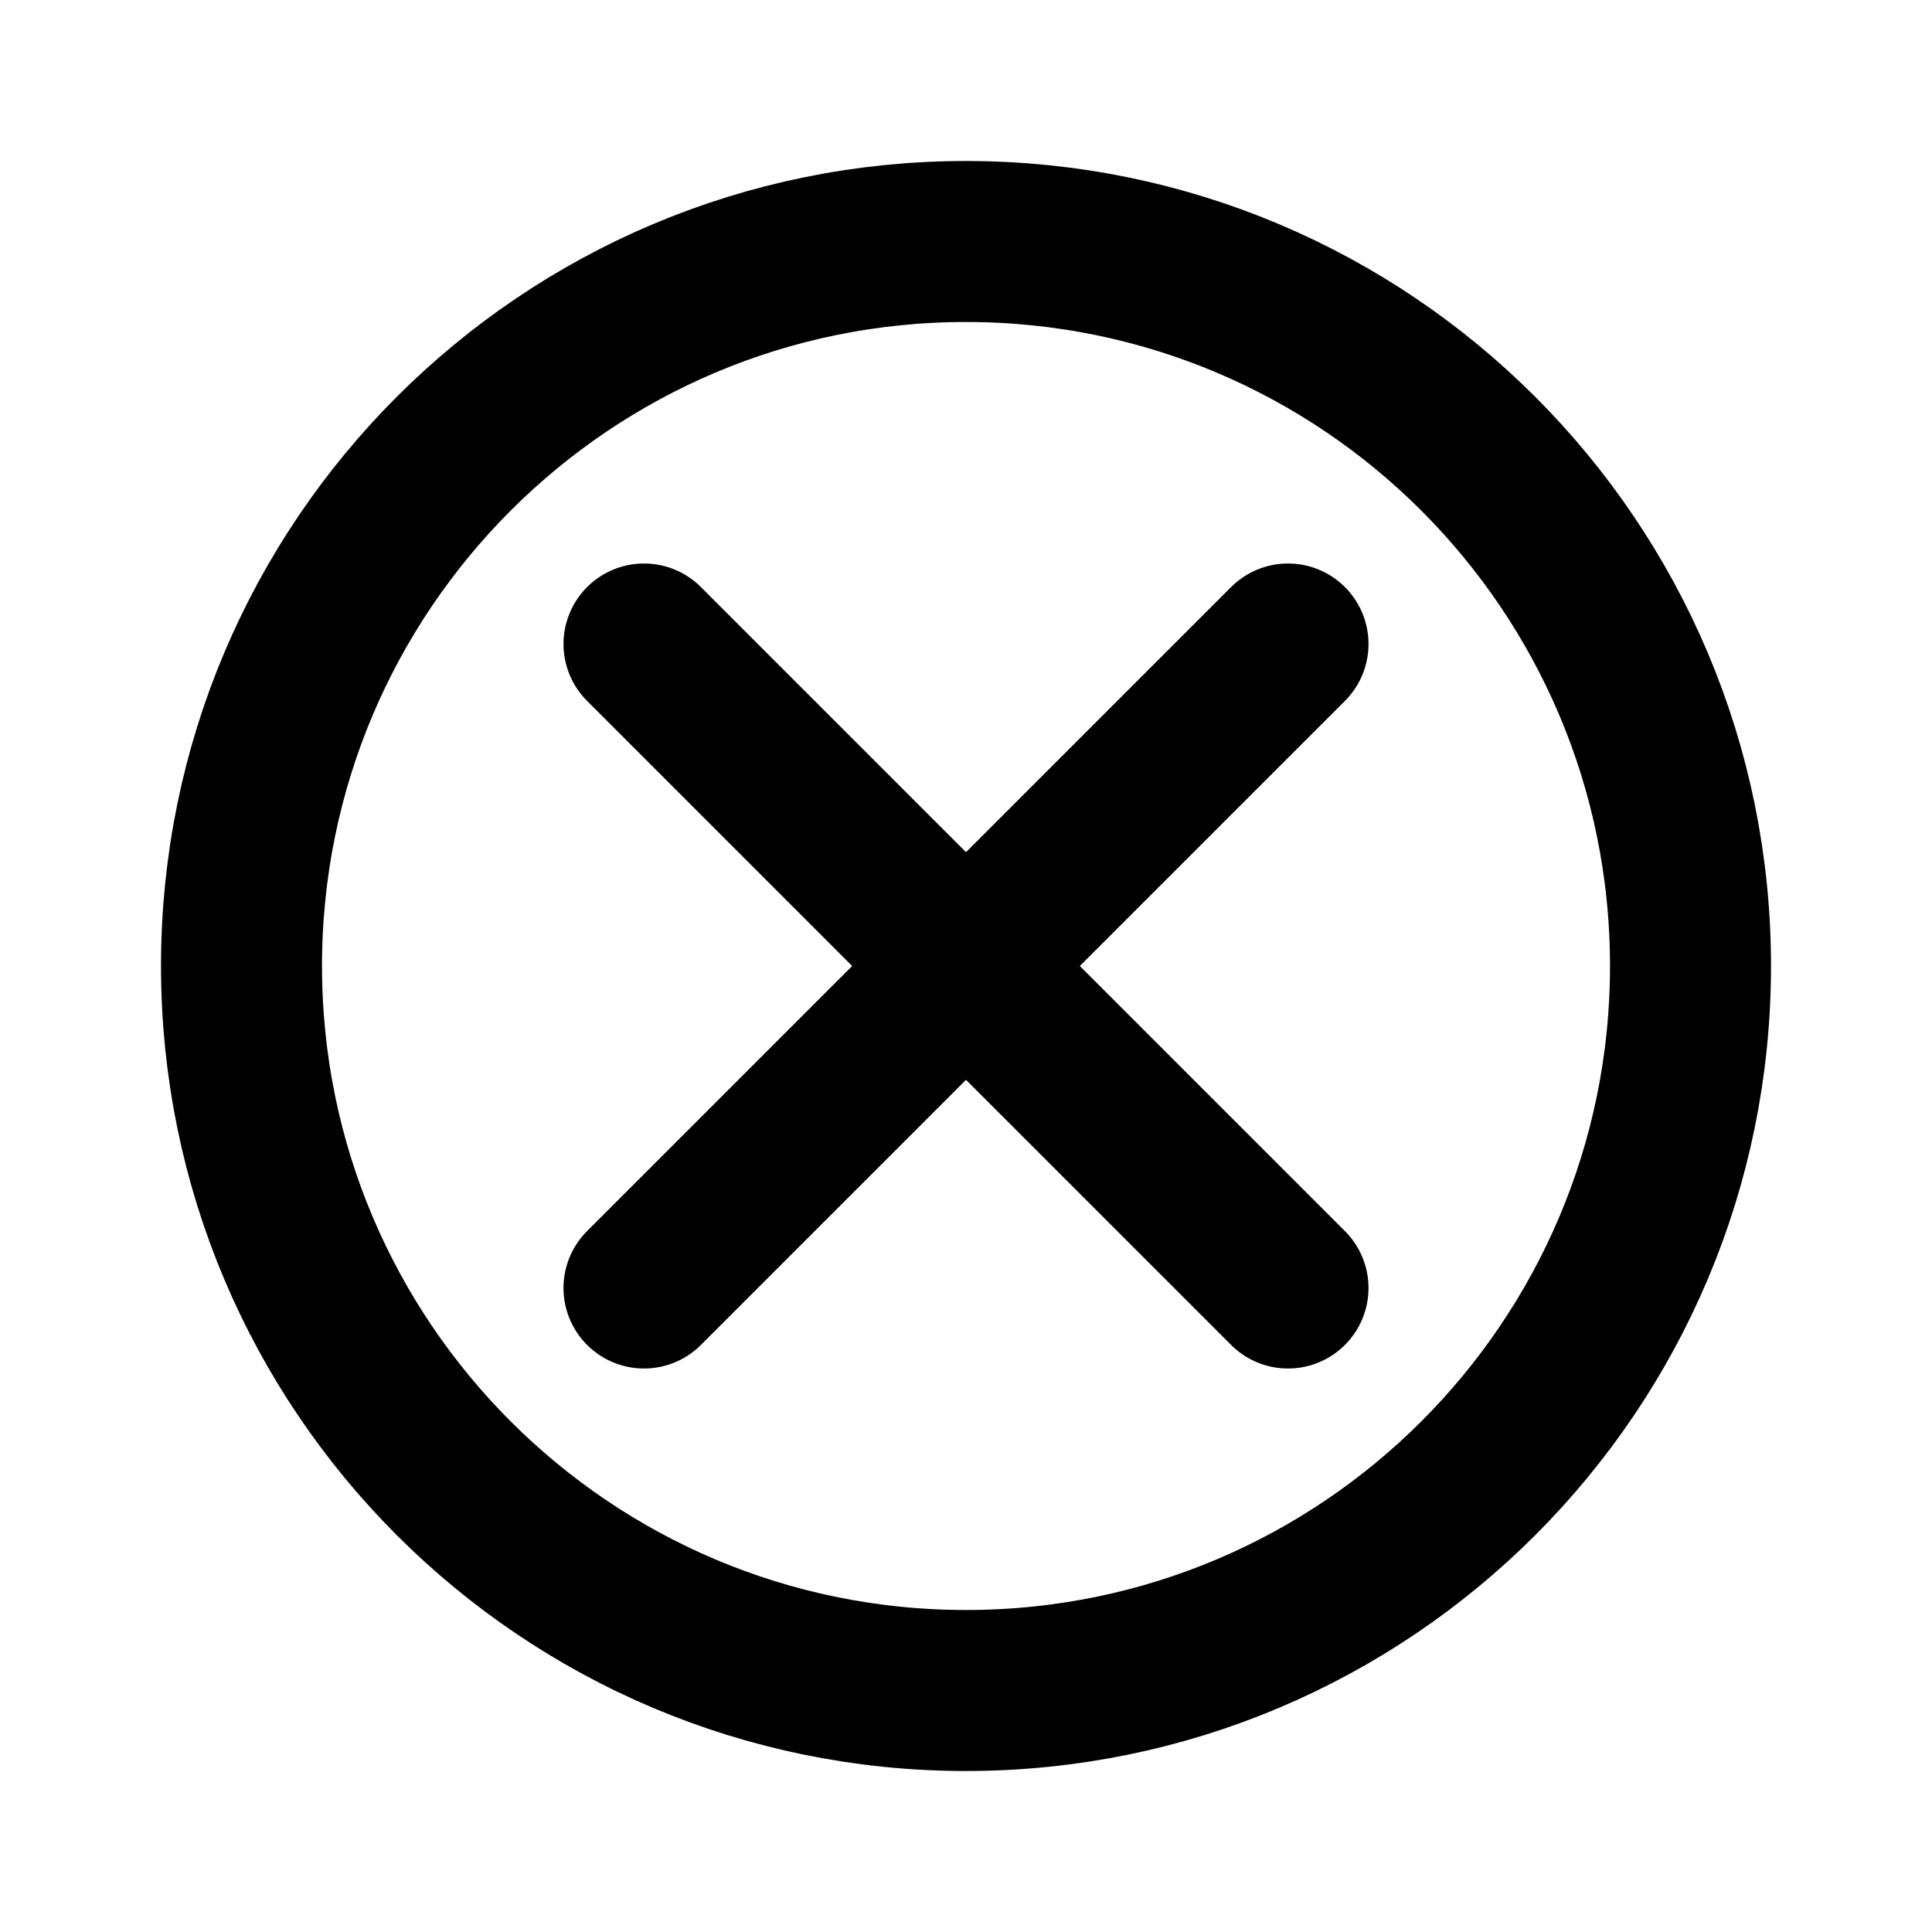
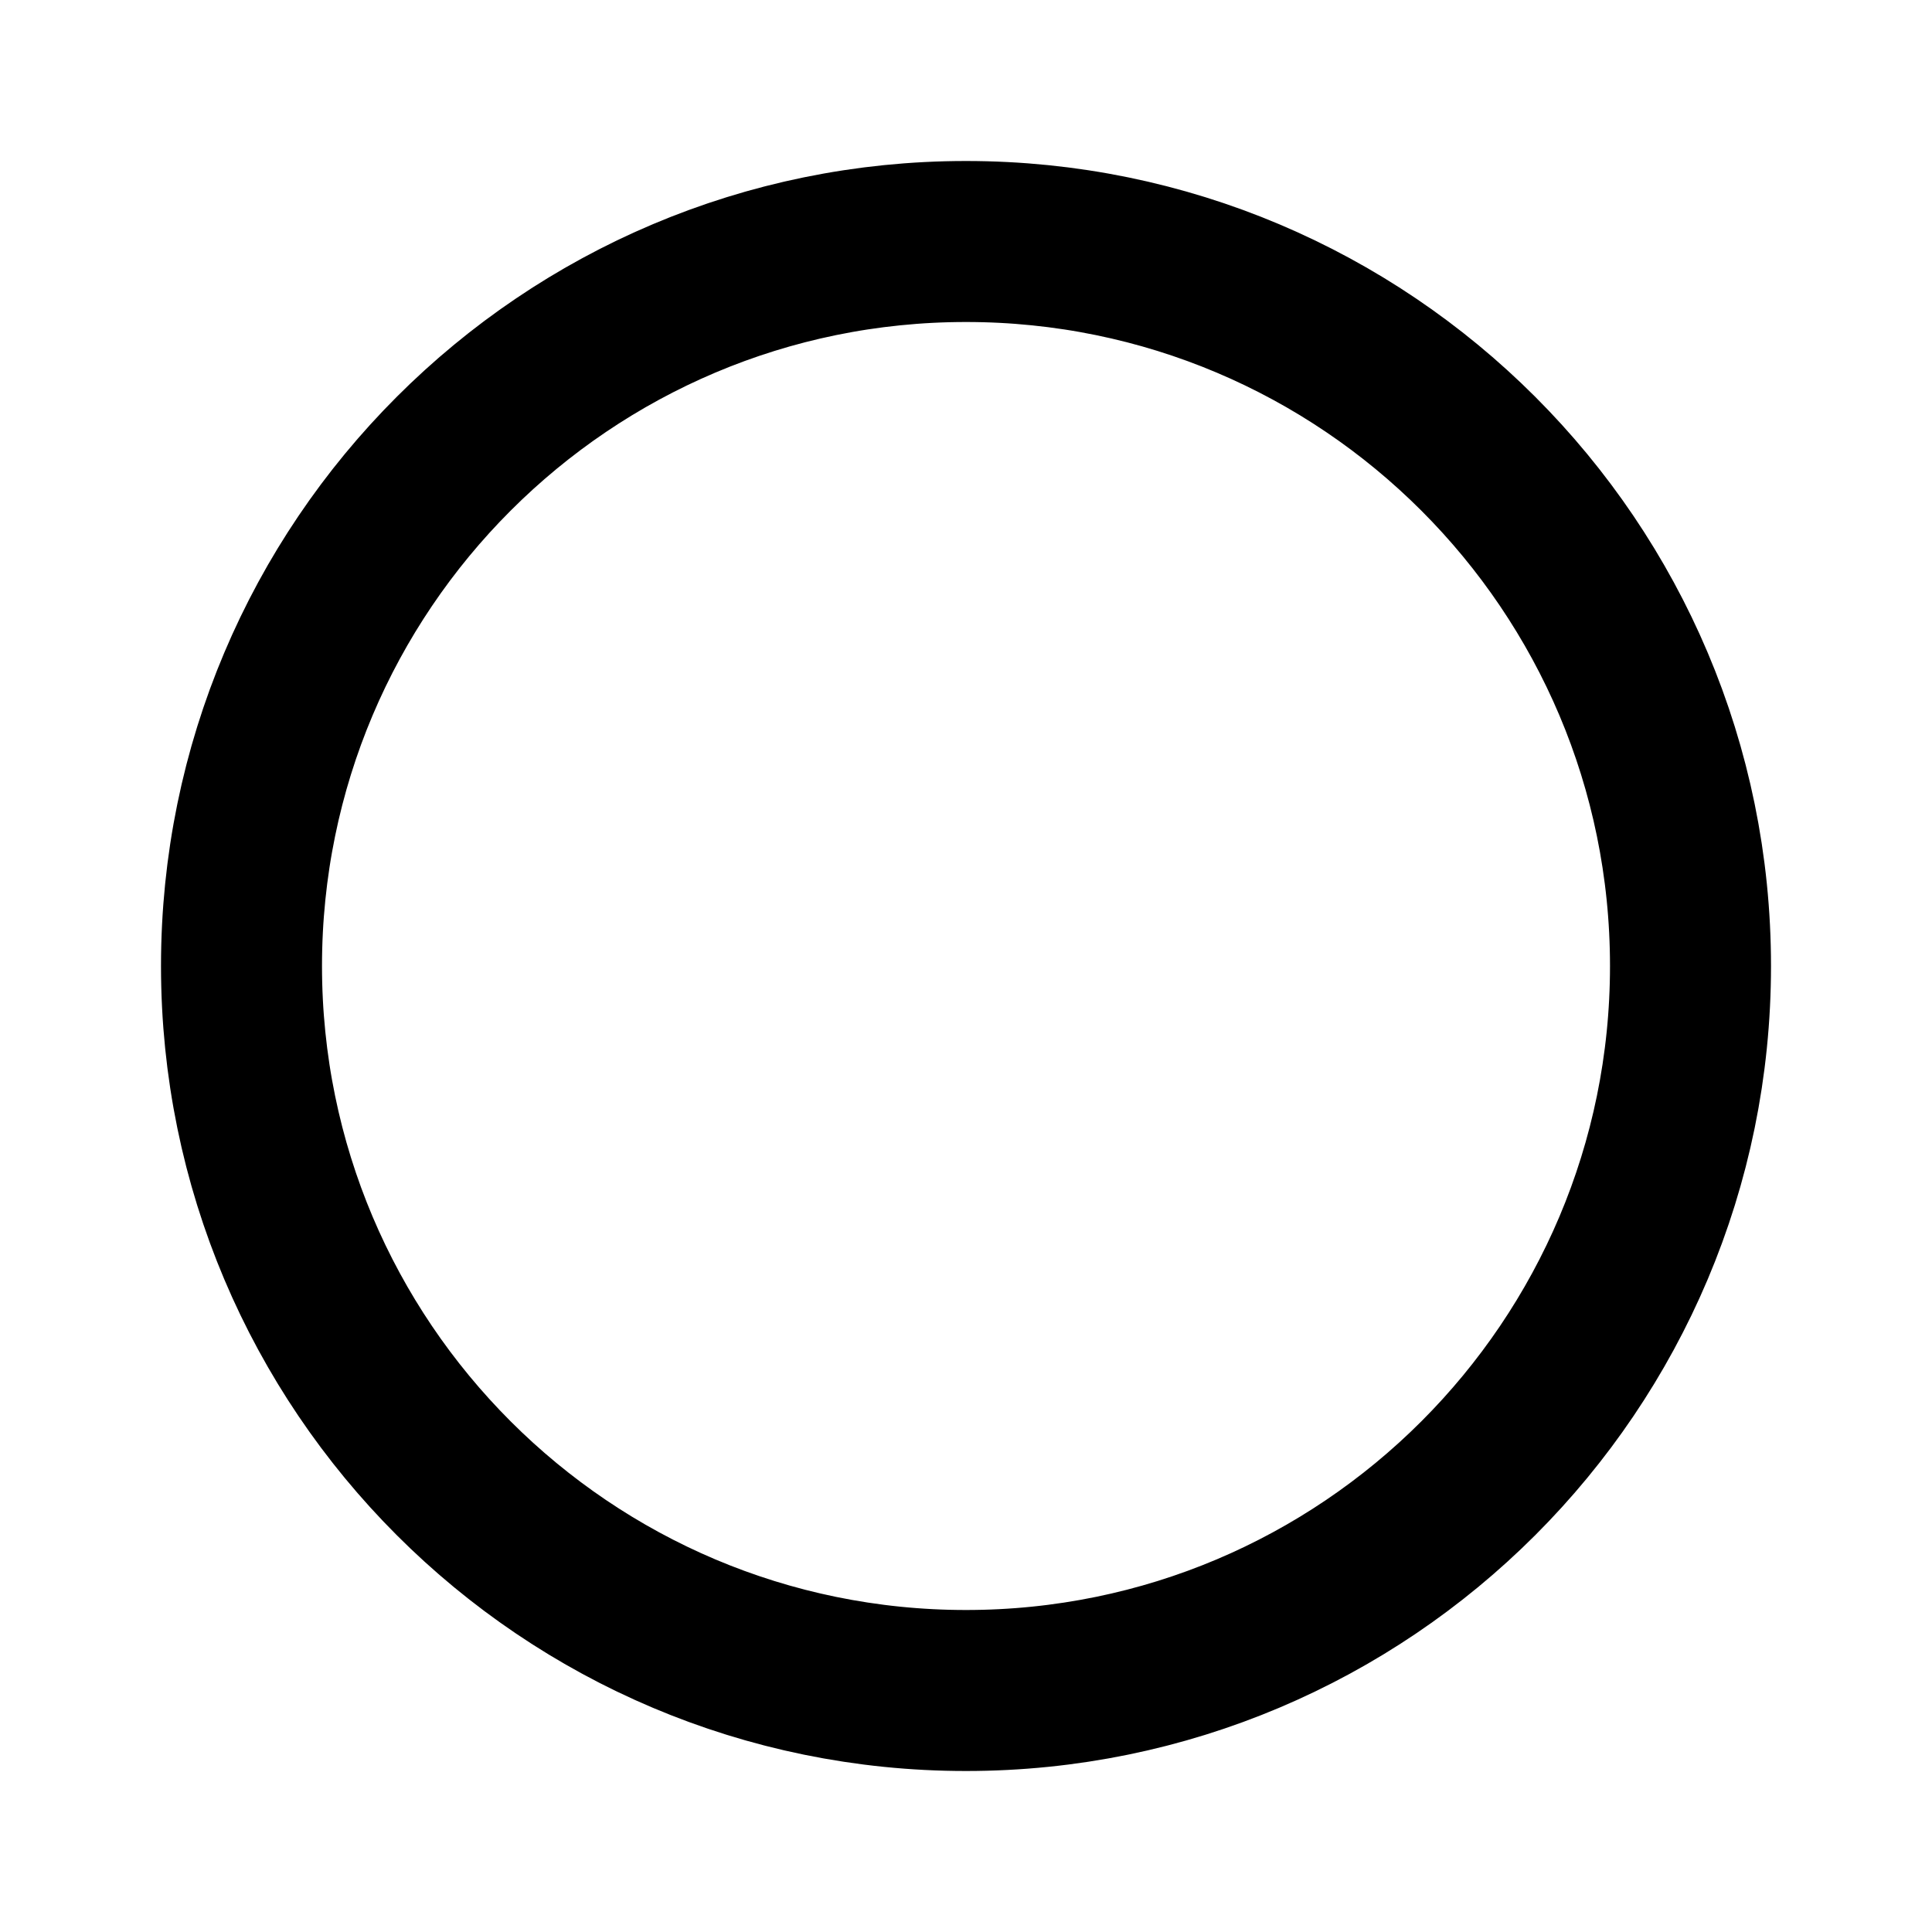
<svg xmlns="http://www.w3.org/2000/svg" width="1em" height="1em" viewBox="0 0 24 24">
  <g fill="none" stroke="currentColor" stroke-linecap="round" stroke-linejoin="round" stroke-width="2">
-     <path stroke-dasharray="60" d="M3 12c0 -4.97 4.03 -9 9 -9c4.97 0 9 4.03 9 9c0 4.97 -4.03 9 -9 9c-4.97 0 -9 -4.03 -9 -9Z" stroke-dashoffset="0" />
-     <path stroke-dasharray="8" stroke-dashoffset="0" d="M12 12l4 4M12 12l-4 -4M12 12l-4 4M12 12l4 -4" />
+     <path stroke-dasharray="60" d="M3 12c0 -4.97 4.03 -9 9 -9c4.97 0 9 4.03 9 9c0 4.97 -4.03 9 -9 9c-4.97 0 -9 -4.03 -9 -9Z">
+       <animate fill="freeze" attributeName="stroke-dashoffset" dur="0.6s" values="60;0" />
+     </path>
+     <path stroke-dasharray="8" stroke-dashoffset="8" d="M12 12l4 4M12 12l-4 -4M12 12l-4 4M12 12l4 -4">
+       <animate fill="freeze" attributeName="stroke-dashoffset" begin="0.6s" dur="0.2s" to="0" />
+     </path>
  </g>
</svg>
